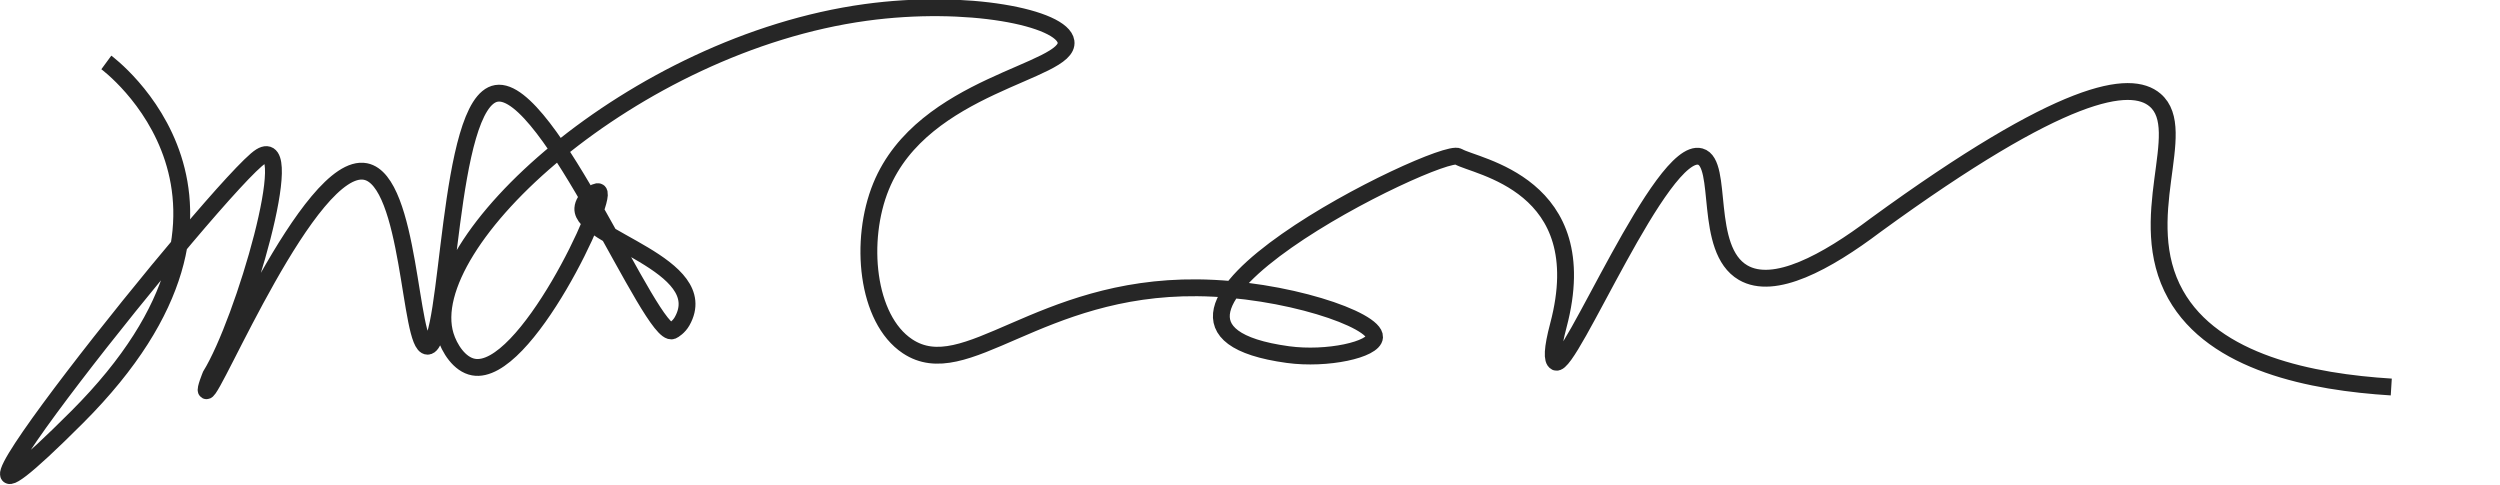
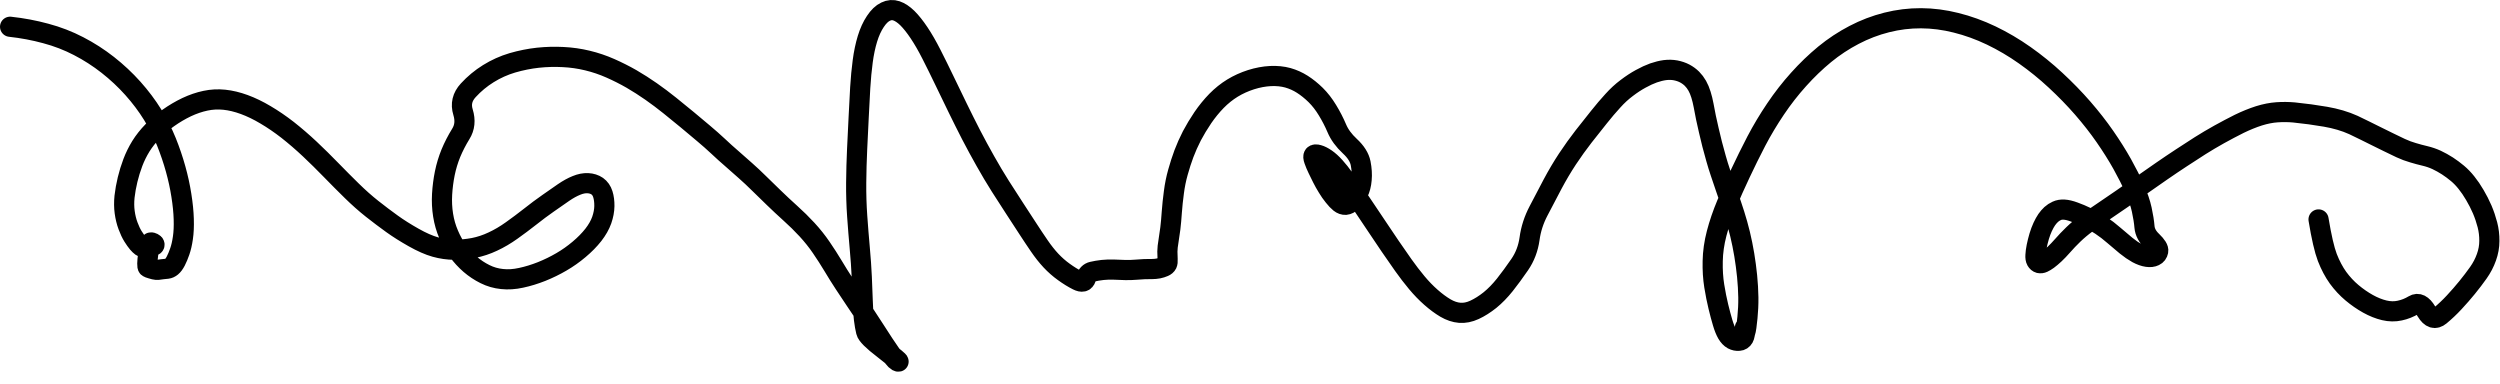
- <svg xmlns="http://www.w3.org/2000/svg" id="Layer_1" version="1.1" viewBox="0 0 593.66 114.95">
-   <defs>
-     <style>
-       .st0 {
-         fill: none;
-         stroke: #262626;
-         stroke-miterlimit: 10;
-         stroke-width: 4px;
-       }
-     </style>
-   </defs>
-   <path class="st0" d="M25.25,14.83s44.59,32.7-6.94,84.22,34.68-56.39,43.6-61.88c8.92-5.49-3.96,39.09-11.89,51.97,0,0-1.41,3.44-1.01,3.64,1.55.79,24.55-54.67,37.79-52.05,10.74,2.13,10.36,41.54,14.74,41.49,5.32-.07,4.53-58.11,16.35-60.05,12.44-2.04,36.91,58.42,41.77,56.37.33-.14,1.56-.91,2.32-2.26,7.56-13.43-24-19.75-23.58-26.79.14-2.38,3.17-4.32,3.76-3.93,2.25,1.49-17.43,43.85-29.72,41.61-3.37-.61-5.76-4.51-6.67-7.49-6.73-22.06,44.63-69.17,99.81-76.73,24.09-3.3,46.73,1.23,47.56,6.94,1.06,7.25-33.96,10.02-43.92,34.37-5.24,12.81-3.49,31.46,6.27,37.96,13.79,9.19,31.06-14.23,68.82-13.88,20.8.19,42.32,7.55,42.1,11.72-.16,2.95-11.22,5.42-20.59,4.14-50.69-6.94,36.5-49.45,40.46-47.02s32.7,6.39,23.78,40.08c-1.49,5.63-1.54,8.26-.59,8.73,3.28,1.64,25.06-51.32,34.28-48.81,5.63,1.53.64,22,10.17,27.56,7.37,4.3,19.76-2.45,31.44-11.26,44.72-32.57,60.57-34.68,66.39-29.72,8.42,7.17-5.23,28.17,4.88,46.2,9.13,16.28,32.39,20.77,51.21,21.94" />
+ <svg xmlns="http://www.w3.org/2000/svg" width="124" height="19" viewBox="0 0 124 19" fill="none">
+   <path d="M0.5 1.327C1.106 1.393 1.695 1.503 2.267 1.659C2.842 1.812 3.386 2.022 3.899 2.289C4.412 2.554 4.894 2.864 5.346 3.219C5.798 3.574 6.212 3.961 6.589 4.382C6.967 4.805 7.294 5.24 7.571 5.688C7.845 6.138 8.074 6.589 8.256 7.039C8.436 7.489 8.587 7.936 8.71 8.378C8.833 8.818 8.928 9.253 8.995 9.684C9.064 10.116 9.104 10.51 9.114 10.868C9.125 11.225 9.111 11.535 9.072 11.797C9.034 12.062 8.982 12.286 8.918 12.469C8.854 12.654 8.787 12.814 8.718 12.948C8.649 13.079 8.579 13.173 8.51 13.23C8.441 13.287 8.369 13.32 8.294 13.329C8.218 13.334 8.139 13.342 8.06 13.353C7.98 13.364 7.908 13.373 7.844 13.382C7.777 13.387 7.717 13.383 7.663 13.369C7.609 13.356 7.552 13.339 7.49 13.32C7.428 13.304 7.377 13.283 7.336 13.259C7.292 13.232 7.296 13.017 7.348 12.616C7.396 12.215 7.443 12.017 7.486 12.022C7.53 12.028 7.562 12.036 7.582 12.047C7.605 12.058 7.626 12.071 7.644 12.088C7.662 12.104 7.668 12.123 7.663 12.145C7.661 12.167 7.631 12.19 7.575 12.215C7.521 12.237 7.452 12.253 7.367 12.264C7.285 12.275 7.215 12.279 7.159 12.276C7.103 12.273 7.051 12.256 7.005 12.223C6.959 12.19 6.901 12.134 6.832 12.055C6.765 11.976 6.687 11.865 6.597 11.723C6.51 11.584 6.428 11.411 6.351 11.203C6.274 10.999 6.219 10.773 6.185 10.528C6.152 10.285 6.149 10.027 6.177 9.754C6.208 9.481 6.258 9.2 6.328 8.91C6.397 8.624 6.484 8.341 6.589 8.063C6.695 7.784 6.827 7.515 6.986 7.256C7.147 6.997 7.344 6.748 7.575 6.511C7.803 6.271 8.062 6.05 8.352 5.848C8.642 5.643 8.944 5.465 9.257 5.315C9.57 5.168 9.882 5.061 10.192 4.996C10.5 4.93 10.812 4.914 11.127 4.947C11.441 4.979 11.769 5.059 12.113 5.184C12.457 5.31 12.809 5.48 13.171 5.696C13.533 5.909 13.899 6.159 14.268 6.445C14.635 6.735 15.001 7.05 15.365 7.391C15.727 7.732 16.081 8.082 16.428 8.439C16.774 8.794 17.114 9.136 17.448 9.463C17.784 9.793 18.121 10.092 18.46 10.36C18.799 10.627 19.126 10.874 19.442 11.101C19.757 11.328 20.116 11.554 20.519 11.781C20.92 12.007 21.276 12.164 21.589 12.252C21.9 12.339 22.215 12.384 22.536 12.387C22.855 12.387 23.174 12.357 23.495 12.297C23.816 12.234 24.132 12.129 24.445 11.981C24.761 11.834 25.072 11.651 25.377 11.433C25.685 11.214 25.991 10.985 26.297 10.745C26.6 10.505 26.895 10.285 27.182 10.085C27.467 9.884 27.724 9.705 27.952 9.549C28.18 9.393 28.393 9.276 28.591 9.197C28.789 9.115 28.977 9.078 29.157 9.086C29.337 9.095 29.492 9.144 29.623 9.234C29.753 9.327 29.846 9.459 29.9 9.631C29.954 9.8 29.979 9.997 29.977 10.221C29.974 10.442 29.93 10.674 29.846 10.917C29.761 11.157 29.623 11.401 29.43 11.65C29.235 11.898 28.999 12.138 28.722 12.37C28.447 12.602 28.155 12.809 27.844 12.989C27.536 13.169 27.209 13.329 26.863 13.468C26.519 13.604 26.18 13.708 25.847 13.779C25.513 13.853 25.197 13.873 24.9 13.84C24.599 13.81 24.317 13.728 24.053 13.595C23.789 13.464 23.544 13.301 23.318 13.107C23.092 12.911 22.889 12.69 22.709 12.444C22.53 12.196 22.377 11.923 22.252 11.625C22.123 11.328 22.032 11.009 21.978 10.671C21.924 10.333 21.908 9.987 21.928 9.635C21.949 9.28 21.994 8.932 22.063 8.591C22.132 8.252 22.232 7.922 22.363 7.6C22.497 7.278 22.661 6.959 22.856 6.642C23.053 6.328 23.091 5.969 22.967 5.565C22.842 5.164 22.928 4.802 23.225 4.48C23.52 4.158 23.853 3.882 24.222 3.653C24.594 3.421 24.992 3.242 25.416 3.116C25.839 2.994 26.261 2.909 26.682 2.863C27.103 2.819 27.518 2.808 27.929 2.83C28.337 2.849 28.739 2.906 29.134 3.002C29.529 3.097 29.909 3.226 30.273 3.387C30.637 3.548 30.986 3.724 31.32 3.915C31.654 4.109 31.978 4.316 32.294 4.537C32.609 4.758 32.919 4.99 33.221 5.233C33.522 5.476 33.812 5.712 34.091 5.942C34.371 6.174 34.638 6.398 34.892 6.613C35.146 6.826 35.389 7.04 35.62 7.256C35.848 7.472 36.075 7.676 36.301 7.87C36.524 8.067 36.749 8.265 36.974 8.464C37.198 8.661 37.423 8.872 37.652 9.099C37.88 9.325 38.124 9.563 38.383 9.811C38.64 10.06 38.913 10.315 39.203 10.577C39.493 10.836 39.769 11.108 40.031 11.392C40.292 11.676 40.527 11.97 40.735 12.276C40.943 12.579 41.139 12.885 41.324 13.193C41.506 13.499 41.691 13.794 41.878 14.078C42.066 14.364 42.245 14.635 42.417 14.889C42.592 15.142 42.76 15.392 42.921 15.638C43.083 15.884 43.242 16.128 43.399 16.371C43.555 16.614 43.702 16.839 43.837 17.047C43.974 17.257 44.089 17.427 44.184 17.558C44.279 17.689 44.358 17.788 44.422 17.853C44.489 17.916 44.538 17.943 44.569 17.935C44.599 17.927 44.349 17.718 43.818 17.308C43.284 16.902 42.998 16.615 42.96 16.449C42.919 16.285 42.883 16.079 42.852 15.83C42.821 15.585 42.801 15.287 42.791 14.938C42.78 14.585 42.765 14.186 42.744 13.738C42.724 13.29 42.69 12.813 42.644 12.305C42.598 11.797 42.556 11.27 42.517 10.724C42.479 10.178 42.462 9.624 42.467 9.062C42.472 8.502 42.488 7.951 42.513 7.408C42.541 6.864 42.567 6.335 42.59 5.819C42.613 5.306 42.639 4.816 42.667 4.349C42.696 3.879 42.737 3.443 42.791 3.039C42.844 2.635 42.923 2.263 43.025 1.925C43.128 1.589 43.259 1.302 43.418 1.065C43.577 0.825 43.746 0.662 43.926 0.578C44.106 0.49 44.284 0.477 44.461 0.537C44.638 0.597 44.819 0.717 45.004 0.897C45.188 1.08 45.382 1.323 45.585 1.626C45.788 1.929 45.993 2.285 46.201 2.695C46.409 3.104 46.622 3.535 46.84 3.989C47.055 4.442 47.275 4.895 47.498 5.348C47.719 5.801 47.942 6.247 48.168 6.687C48.396 7.126 48.632 7.562 48.876 7.993C49.12 8.427 49.366 8.841 49.615 9.234C49.864 9.624 50.101 9.993 50.327 10.339C50.556 10.689 50.77 11.018 50.97 11.326C51.17 11.635 51.364 11.925 51.551 12.198C51.738 12.471 51.929 12.713 52.125 12.923C52.322 13.133 52.536 13.322 52.767 13.488C53.001 13.657 53.227 13.797 53.445 13.906C53.666 14.018 53.805 13.984 53.864 13.803C53.921 13.621 54.026 13.511 54.18 13.476C54.331 13.44 54.501 13.412 54.688 13.39C54.873 13.371 55.064 13.365 55.262 13.373C55.457 13.382 55.645 13.389 55.828 13.394C56.007 13.397 56.175 13.391 56.332 13.378C56.491 13.367 56.637 13.357 56.77 13.349C56.904 13.344 57.025 13.342 57.132 13.345C57.24 13.345 57.347 13.335 57.452 13.316C57.557 13.294 57.649 13.266 57.729 13.23C57.806 13.197 57.859 13.152 57.887 13.095C57.912 13.04 57.921 12.963 57.914 12.862C57.906 12.758 57.902 12.63 57.902 12.477C57.905 12.321 57.923 12.152 57.956 11.969C57.987 11.786 58.018 11.575 58.048 11.334C58.077 11.097 58.101 10.824 58.122 10.515C58.145 10.204 58.179 9.878 58.225 9.537C58.269 9.193 58.336 8.861 58.426 8.542C58.516 8.22 58.614 7.914 58.722 7.625C58.832 7.333 58.965 7.036 59.118 6.736C59.275 6.439 59.456 6.138 59.661 5.835C59.869 5.532 60.095 5.255 60.339 5.004C60.583 4.756 60.847 4.544 61.132 4.369C61.414 4.197 61.721 4.058 62.051 3.952C62.38 3.848 62.702 3.788 63.018 3.772C63.331 3.758 63.617 3.787 63.876 3.858C64.133 3.931 64.373 4.039 64.596 4.181C64.819 4.323 65.04 4.5 65.258 4.713C65.473 4.926 65.668 5.177 65.843 5.467C66.02 5.756 66.174 6.055 66.305 6.363C66.436 6.675 66.651 6.969 66.951 7.248C67.252 7.526 67.43 7.809 67.487 8.095C67.543 8.382 67.56 8.652 67.537 8.906C67.516 9.157 67.46 9.376 67.367 9.561C67.277 9.75 67.175 9.894 67.059 9.995C66.946 10.096 66.841 10.151 66.744 10.159C66.644 10.165 66.547 10.13 66.455 10.057C66.363 9.983 66.261 9.877 66.151 9.737C66.04 9.601 65.938 9.454 65.843 9.295C65.745 9.137 65.658 8.981 65.581 8.828C65.504 8.676 65.43 8.524 65.358 8.374C65.284 8.221 65.225 8.08 65.181 7.952C65.135 7.827 65.129 7.742 65.165 7.698C65.204 7.655 65.278 7.649 65.389 7.682C65.499 7.712 65.626 7.776 65.77 7.874C65.913 7.973 66.061 8.106 66.213 8.276C66.364 8.442 66.52 8.64 66.682 8.869C66.846 9.099 67.018 9.343 67.198 9.602C67.375 9.862 67.557 10.132 67.744 10.413C67.932 10.691 68.126 10.981 68.326 11.281C68.526 11.581 68.734 11.89 68.949 12.207C69.165 12.523 69.383 12.837 69.603 13.148C69.824 13.46 70.047 13.75 70.273 14.021C70.496 14.288 70.73 14.53 70.974 14.745C71.218 14.961 71.458 15.138 71.694 15.278C71.932 15.417 72.168 15.496 72.402 15.515C72.638 15.534 72.883 15.485 73.137 15.368C73.391 15.25 73.646 15.089 73.903 14.884C74.157 14.677 74.402 14.426 74.638 14.131C74.872 13.836 75.118 13.501 75.377 13.124C75.636 12.747 75.799 12.32 75.866 11.842C75.93 11.364 76.079 10.903 76.313 10.458C76.546 10.01 76.778 9.568 77.009 9.131C77.243 8.692 77.489 8.276 77.748 7.883C78.01 7.489 78.274 7.121 78.541 6.777C78.808 6.433 79.062 6.112 79.303 5.815C79.542 5.514 79.773 5.243 79.996 5C80.217 4.754 80.447 4.543 80.685 4.365C80.921 4.185 81.152 4.034 81.378 3.911C81.606 3.785 81.819 3.687 82.017 3.616C82.215 3.548 82.403 3.501 82.583 3.477C82.765 3.455 82.939 3.459 83.106 3.489C83.276 3.522 83.428 3.574 83.564 3.645C83.7 3.718 83.82 3.806 83.922 3.907C84.022 4.008 84.11 4.124 84.184 4.255C84.256 4.383 84.317 4.53 84.369 4.697C84.42 4.861 84.464 5.04 84.5 5.233C84.536 5.427 84.574 5.626 84.615 5.831C84.659 6.036 84.706 6.249 84.758 6.47C84.809 6.691 84.864 6.919 84.923 7.154C84.985 7.391 85.049 7.627 85.116 7.862C85.182 8.097 85.255 8.333 85.335 8.57C85.412 8.811 85.497 9.06 85.589 9.32C85.681 9.582 85.779 9.866 85.882 10.171C85.987 10.475 86.085 10.79 86.178 11.117C86.27 11.442 86.351 11.777 86.42 12.121C86.49 12.462 86.547 12.81 86.594 13.165C86.642 13.517 86.677 13.872 86.698 14.229C86.721 14.584 86.725 14.928 86.709 15.261C86.691 15.597 86.662 15.912 86.621 16.207C86.577 16.499 86.554 16.558 86.551 16.383C86.549 16.206 86.549 16.202 86.551 16.371C86.556 16.54 86.535 16.668 86.486 16.756C86.434 16.846 86.358 16.895 86.255 16.903C86.15 16.914 86.044 16.892 85.939 16.838C85.834 16.78 85.742 16.683 85.662 16.547C85.583 16.41 85.51 16.229 85.443 16.002C85.376 15.778 85.305 15.514 85.231 15.208C85.157 14.905 85.089 14.564 85.027 14.184C84.966 13.805 84.94 13.394 84.95 12.952C84.958 12.507 85.023 12.048 85.146 11.576C85.269 11.104 85.435 10.619 85.643 10.122C85.851 9.626 86.078 9.118 86.324 8.599C86.568 8.078 86.831 7.545 87.113 7.002C87.398 6.459 87.716 5.927 88.068 5.405C88.419 4.884 88.8 4.395 89.211 3.939C89.619 3.484 90.05 3.069 90.504 2.695C90.961 2.321 91.447 2 91.963 1.732C92.479 1.462 93.018 1.256 93.58 1.114C94.142 0.972 94.71 0.903 95.285 0.905C95.86 0.908 96.438 0.983 97.021 1.13C97.606 1.275 98.187 1.485 98.765 1.761C99.339 2.037 99.894 2.363 100.427 2.74C100.961 3.116 101.471 3.53 101.956 3.98C102.443 4.431 102.892 4.892 103.303 5.364C103.713 5.837 104.082 6.307 104.407 6.777C104.731 7.244 105.016 7.697 105.262 8.136C105.506 8.573 105.711 8.98 105.878 9.357C106.045 9.736 106.163 10.084 106.232 10.401C106.301 10.72 106.346 11.005 106.367 11.257C106.39 11.511 106.515 11.745 106.744 11.961C106.97 12.179 107.071 12.344 107.048 12.456C107.025 12.571 106.965 12.652 106.867 12.698C106.77 12.747 106.646 12.761 106.497 12.739C106.346 12.717 106.182 12.658 106.005 12.563C105.828 12.464 105.643 12.338 105.451 12.182C105.261 12.026 105.061 11.857 104.85 11.674C104.642 11.491 104.425 11.325 104.2 11.175C103.974 11.027 103.747 10.898 103.518 10.786C103.287 10.674 103.074 10.584 102.879 10.515C102.687 10.444 102.521 10.405 102.383 10.397C102.244 10.389 102.122 10.409 102.017 10.458C101.912 10.505 101.82 10.565 101.74 10.638C101.66 10.712 101.586 10.798 101.517 10.896C101.45 10.995 101.383 11.115 101.317 11.257C101.252 11.396 101.195 11.551 101.143 11.723C101.092 11.898 101.05 12.067 101.016 12.231C100.983 12.398 100.964 12.54 100.959 12.657C100.951 12.774 100.965 12.864 101.001 12.927C101.039 12.993 101.088 13.034 101.147 13.05C101.209 13.064 101.273 13.056 101.34 13.025C101.406 12.995 101.487 12.946 101.582 12.878C101.675 12.81 101.782 12.718 101.906 12.604C102.029 12.489 102.165 12.347 102.313 12.178C102.462 12.006 102.637 11.823 102.837 11.629C103.037 11.435 103.265 11.244 103.522 11.056C103.776 10.865 104.048 10.674 104.338 10.483C104.628 10.289 104.928 10.084 105.239 9.868C105.547 9.656 105.868 9.432 106.201 9.197C106.535 8.962 106.873 8.726 107.217 8.489C107.561 8.251 107.89 8.03 108.203 7.825C108.516 7.621 108.824 7.421 109.126 7.227C109.429 7.036 109.745 6.849 110.073 6.666C110.402 6.484 110.733 6.309 111.066 6.142C111.403 5.979 111.728 5.846 112.044 5.745C112.36 5.647 112.66 5.588 112.945 5.569C113.23 5.55 113.508 5.553 113.78 5.577C114.05 5.605 114.315 5.636 114.577 5.671C114.839 5.71 115.095 5.749 115.347 5.79C115.601 5.834 115.843 5.89 116.074 5.958C116.305 6.026 116.523 6.107 116.729 6.2C116.931 6.295 117.125 6.389 117.31 6.482C117.497 6.578 117.684 6.671 117.872 6.761C118.059 6.853 118.255 6.95 118.461 7.051C118.663 7.152 118.867 7.251 119.073 7.346C119.28 7.442 119.484 7.518 119.685 7.575C119.885 7.636 120.084 7.689 120.281 7.735C120.479 7.782 120.67 7.847 120.855 7.932C121.04 8.019 121.219 8.119 121.394 8.231C121.568 8.345 121.734 8.468 121.89 8.599C122.047 8.73 122.196 8.884 122.337 9.062C122.48 9.239 122.619 9.443 122.752 9.672C122.888 9.901 123.01 10.14 123.118 10.389C123.223 10.637 123.309 10.891 123.376 11.15C123.443 11.409 123.475 11.676 123.472 11.949C123.472 12.224 123.423 12.496 123.326 12.763C123.231 13.031 123.098 13.286 122.926 13.529C122.754 13.772 122.568 14.016 122.368 14.262C122.17 14.505 121.958 14.748 121.732 14.991C121.507 15.234 121.272 15.456 121.028 15.658C120.784 15.86 120.56 15.791 120.354 15.45C120.147 15.106 119.935 14.999 119.719 15.13C119.504 15.261 119.273 15.353 119.026 15.405C118.783 15.459 118.527 15.455 118.26 15.392C117.996 15.329 117.727 15.222 117.452 15.069C117.178 14.916 116.913 14.733 116.659 14.52C116.405 14.307 116.174 14.059 115.966 13.775C115.761 13.488 115.584 13.154 115.435 12.772C115.289 12.389 115.144 11.76 115 10.884" stroke="black" stroke-linecap="round" stroke-linejoin="round" />
</svg>
